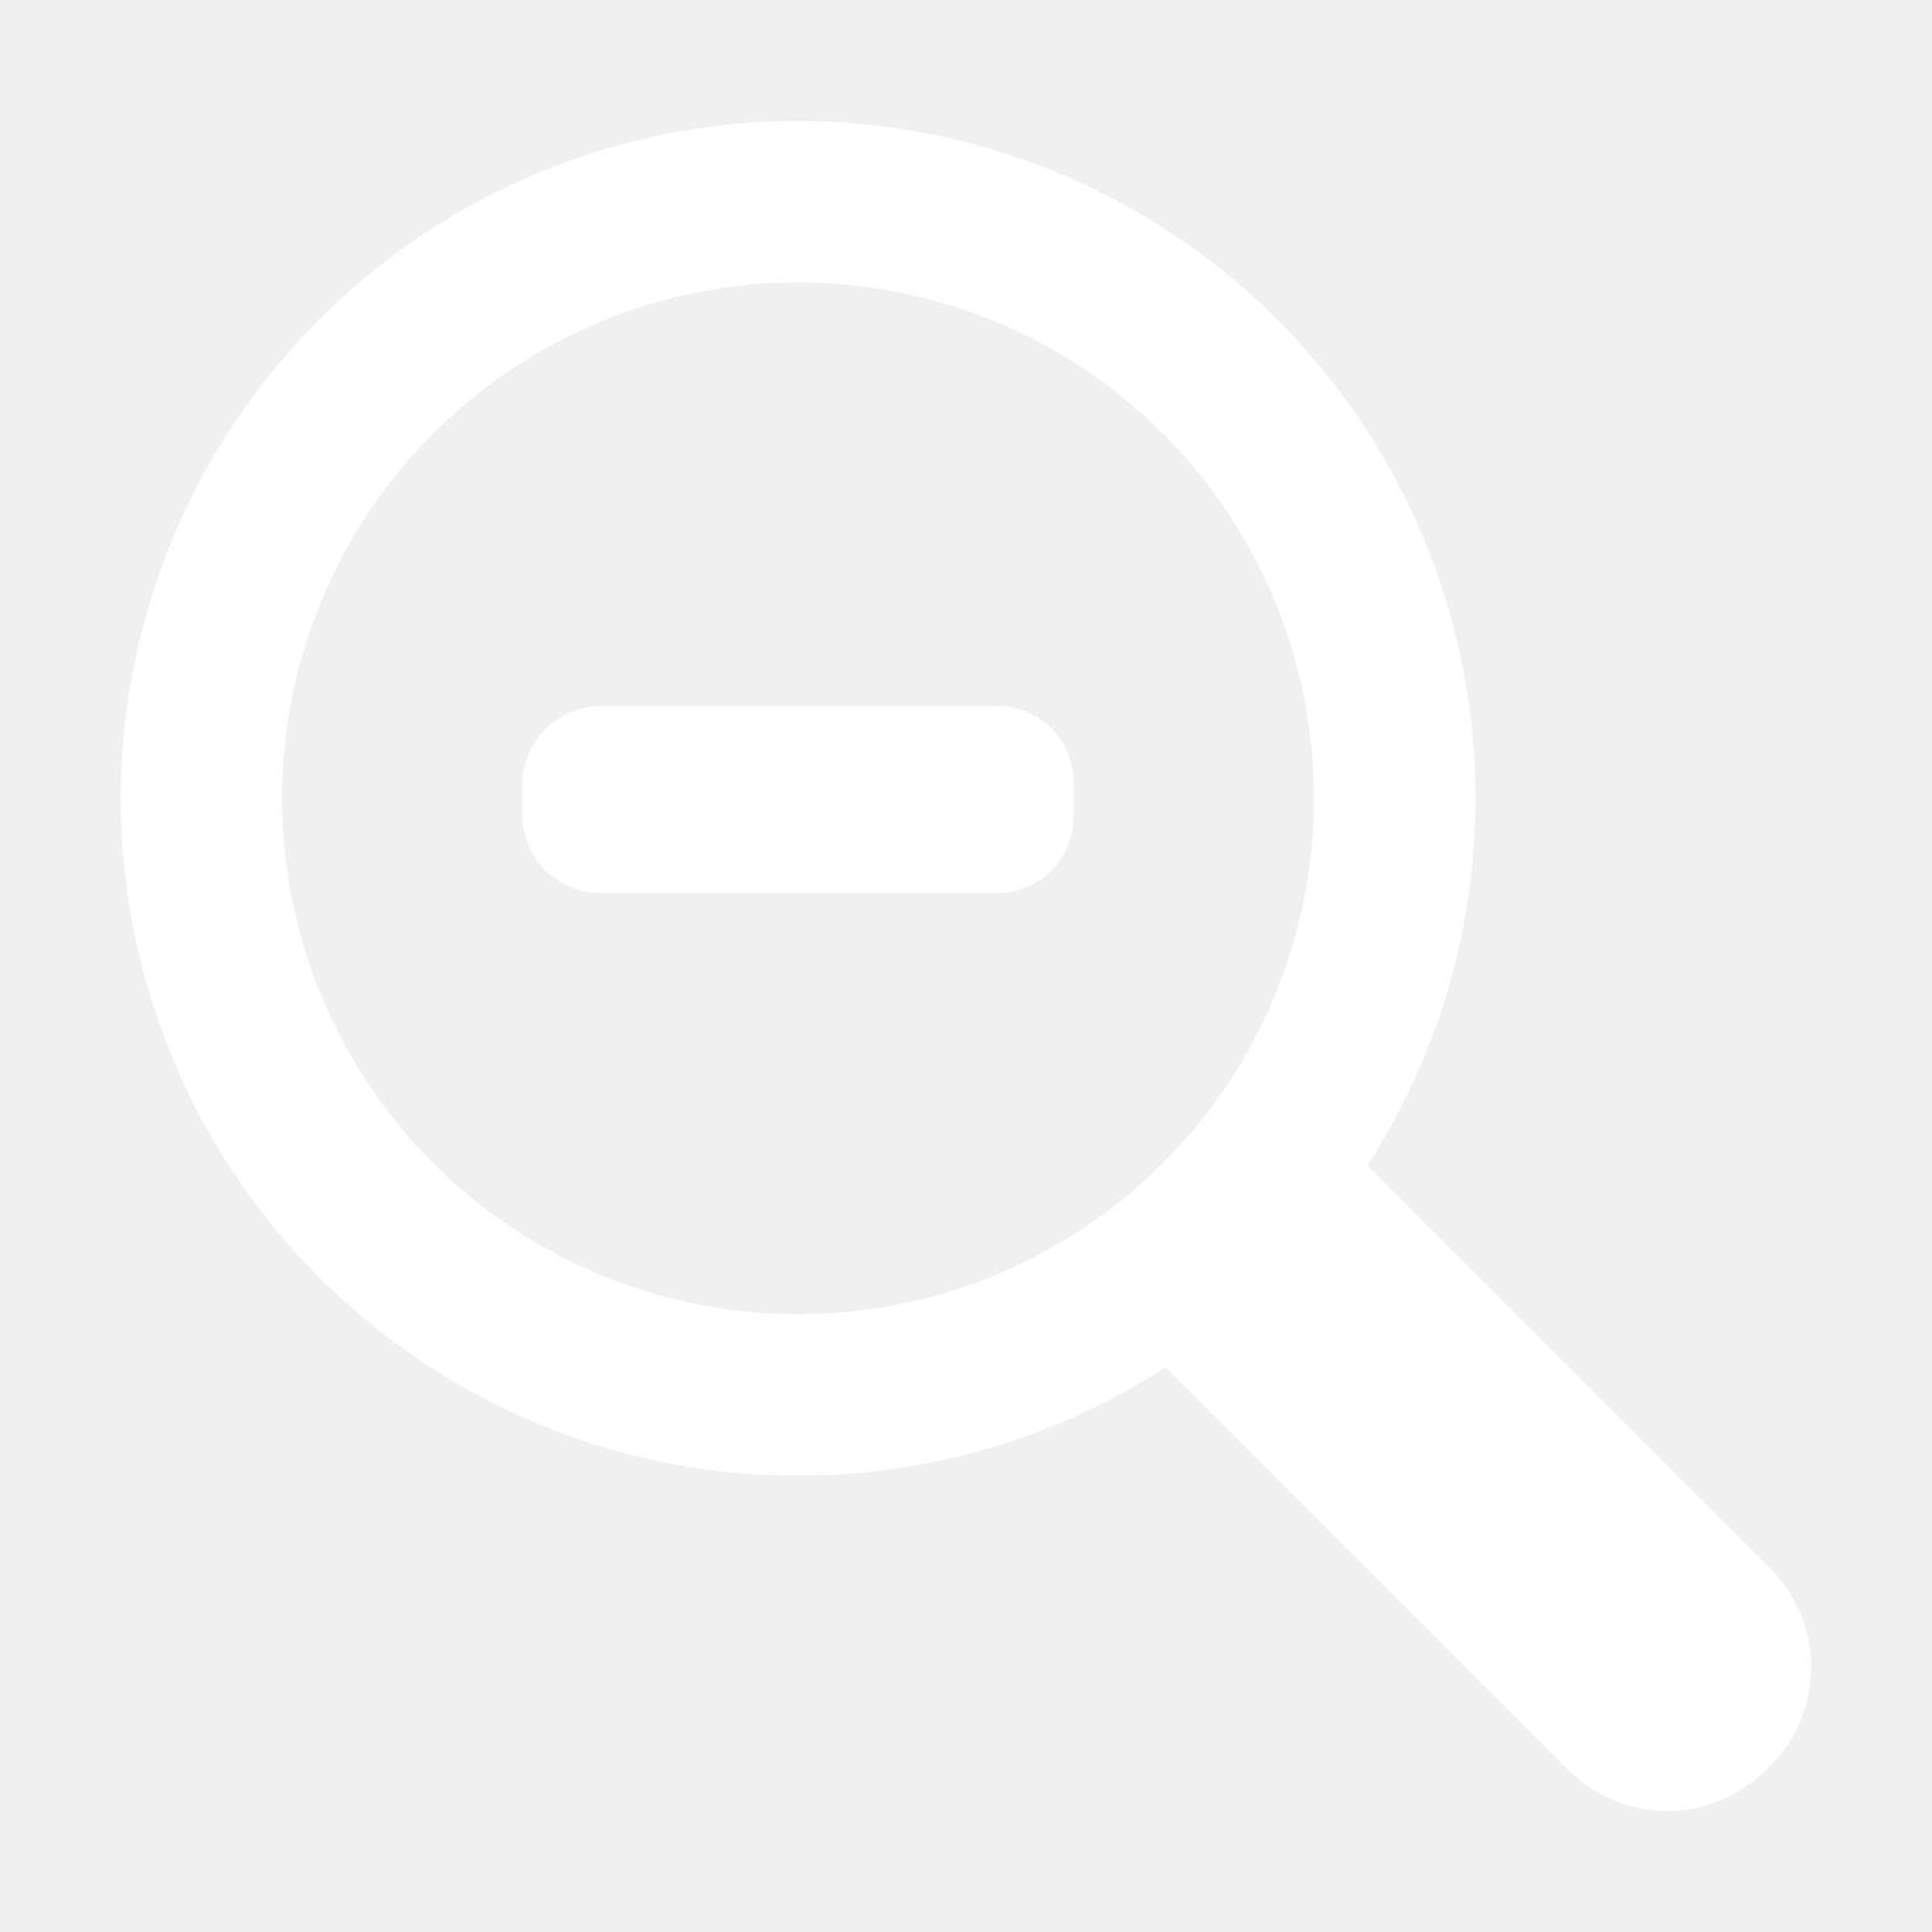
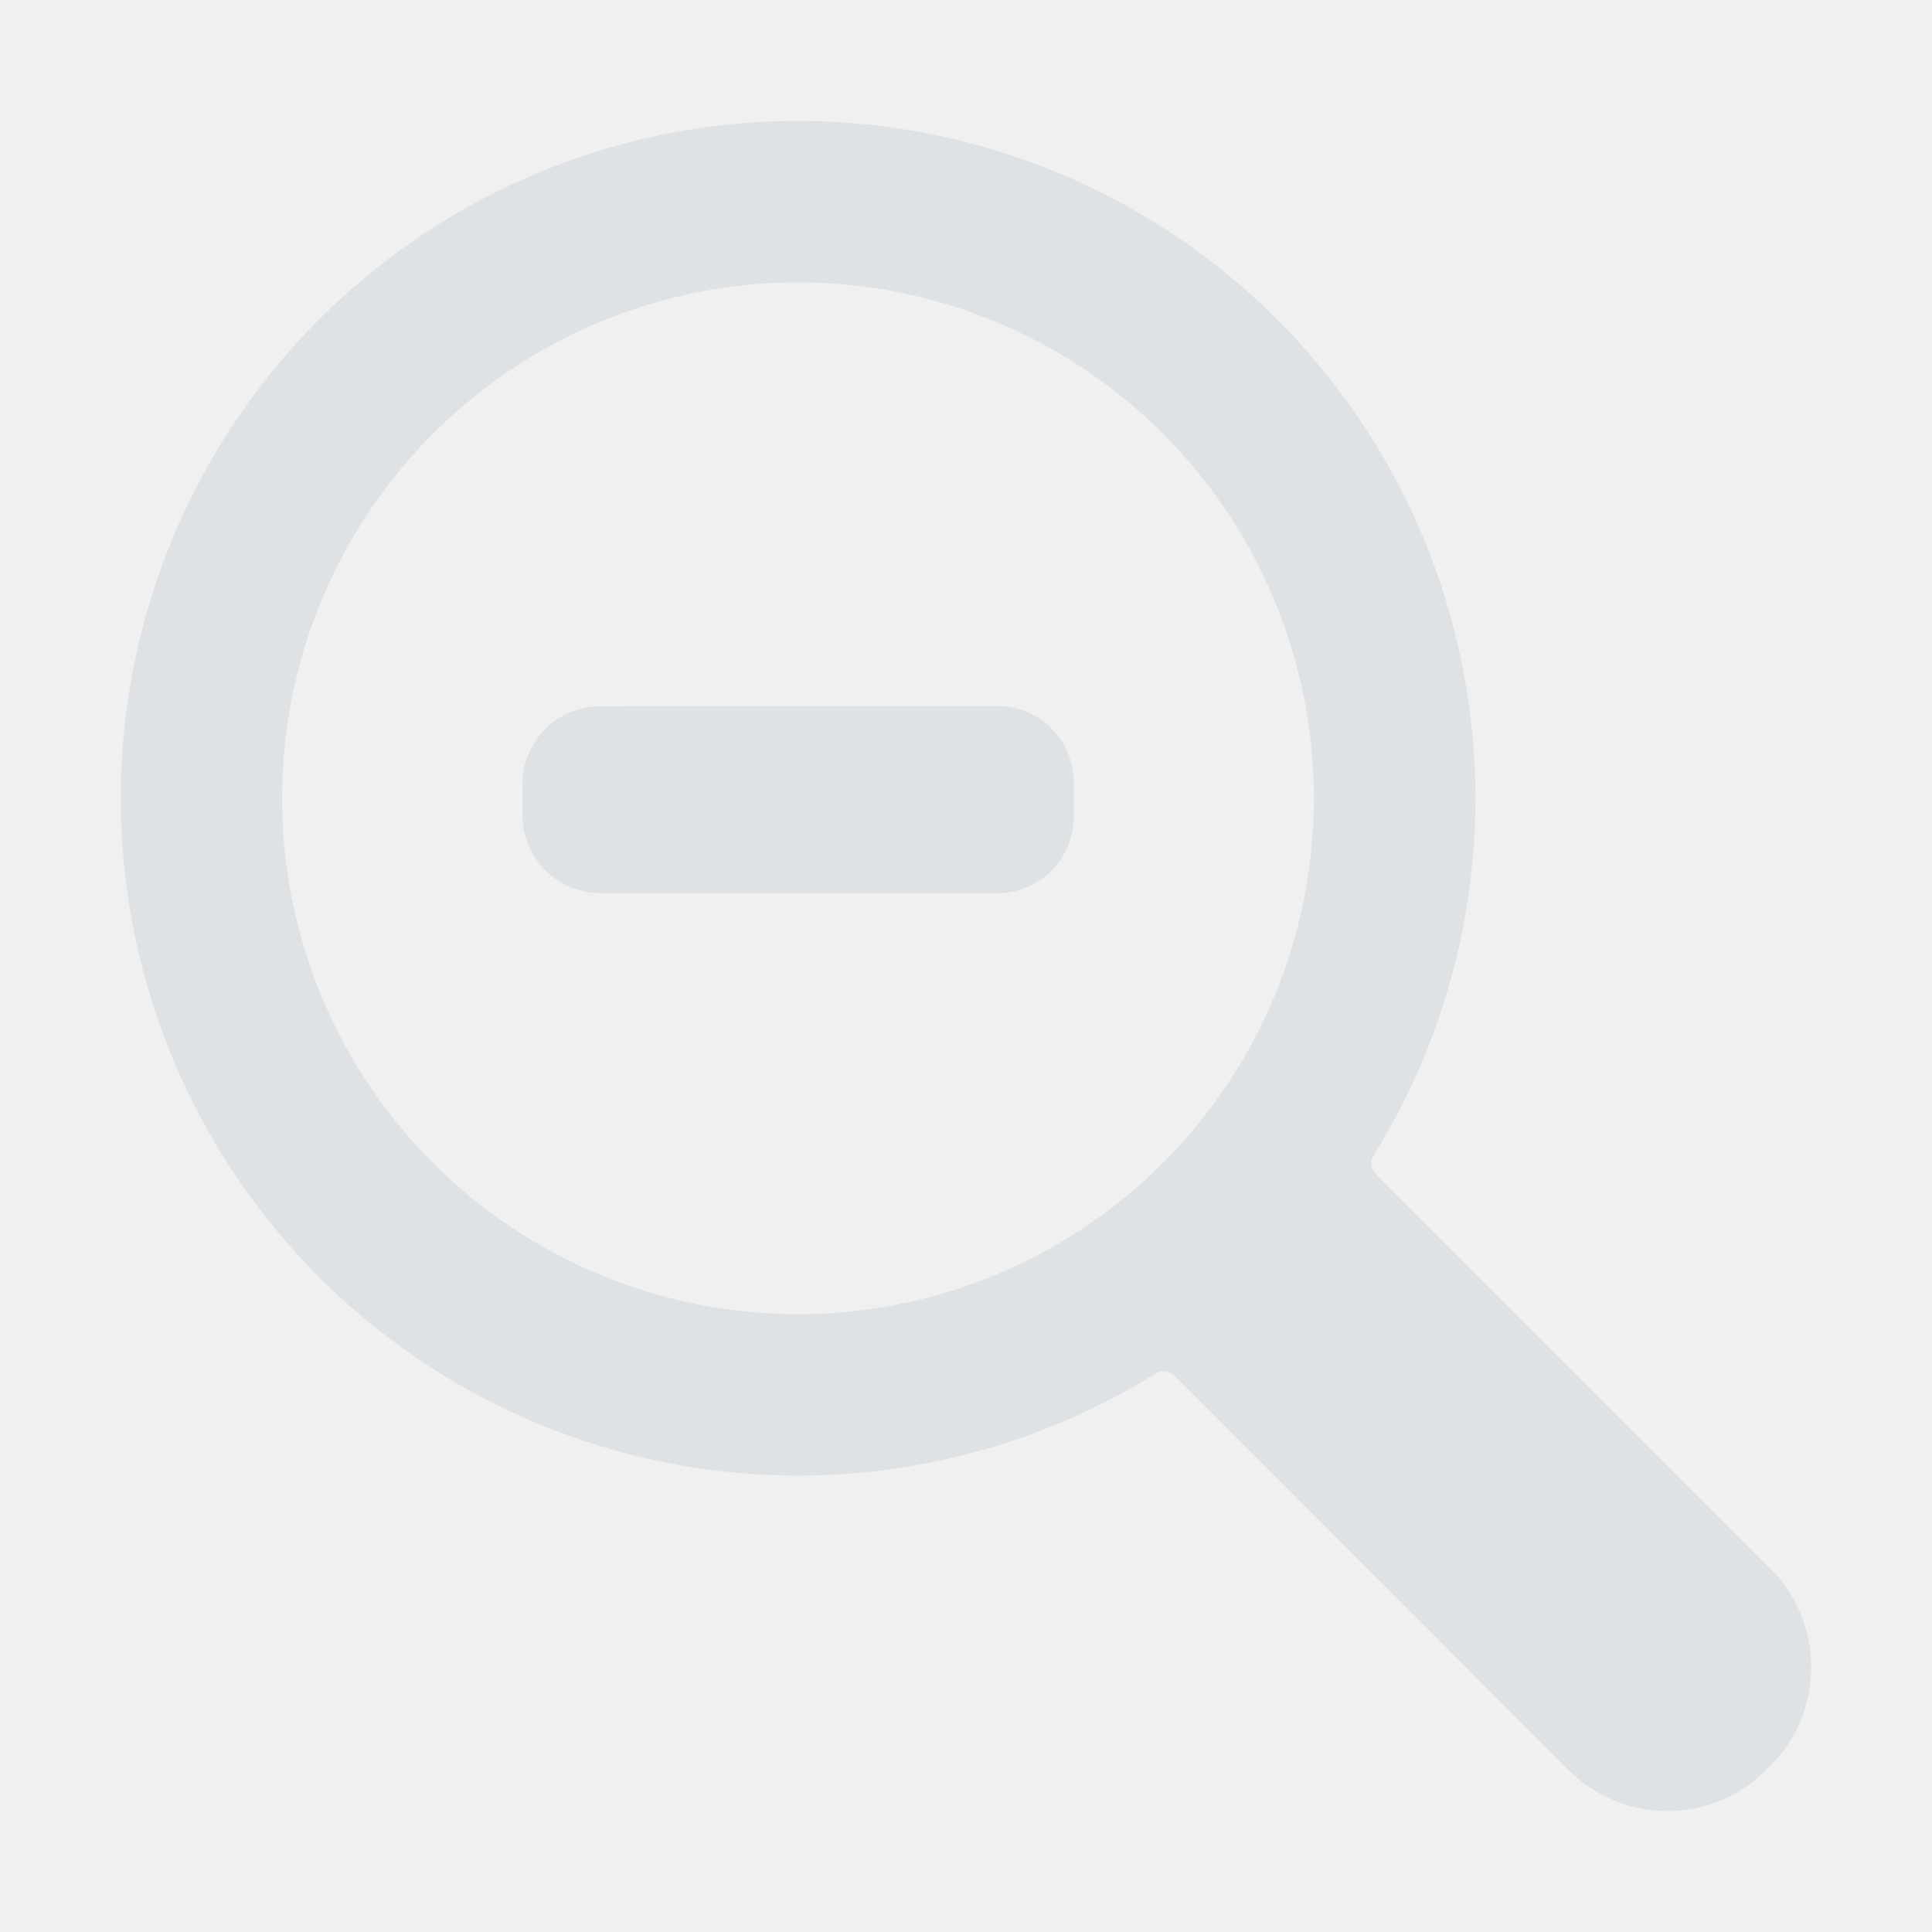
- <svg xmlns="http://www.w3.org/2000/svg" width="100%" height="100%" viewBox="0 0 128 128" version="1.1" xml:space="preserve" style="fill-rule:evenodd;clip-rule:evenodd;stroke-linejoin:round;stroke-miterlimit:2;">
-   <path d="M117.33,103.96L90.59,77.22C96.6,67.91 98.95,56.71 97.19,45.77C95.43,34.83 89.69,24.93 81.06,17.97C72.44,11.01 61.54,7.49 50.48,8.08C39.42,8.67 28.96,13.34 21.13,21.18C13.3,29.02 8.65,39.48 8.06,50.54C7.48,61.6 11.01,72.49 17.98,81.11C24.95,89.73 34.85,95.46 45.79,97.21C56.73,98.96 67.93,96.6 77.24,90.58L103.97,117.32C105.7,119.03 108.03,119.99 110.46,119.99C112.89,119.99 115.22,119.03 116.95,117.32L117.33,116.94C119.04,115.21 120,112.88 120,110.45C120,108.02 119.04,105.69 117.33,103.96ZM77.04,77.06C70.63,83.47 61.94,87.07 52.87,87.07C43.8,87.07 35.11,83.47 28.7,77.06C22.29,70.65 18.69,61.95 18.69,52.89C18.69,43.83 22.29,35.13 28.7,28.72C35.11,22.31 43.81,18.71 52.87,18.71C61.94,18.71 70.63,22.31 77.04,28.72C83.45,35.13 87.05,43.82 87.05,52.89C87.05,61.96 83.45,70.65 77.04,77.06Z" style="fill:white;fill-rule:nonzero;" />
-   <path d="M66.08,46.78L39.79,46.78C38.43,46.78 37.12,47.32 36.15,48.28C35.18,49.24 34.63,50.54 34.61,51.9L34.61,54.12C34.64,55.47 35.2,56.76 36.17,57.7C37.14,58.64 38.44,59.17 39.79,59.17L66.06,59.17C67.41,59.17 68.71,58.64 69.66,57.68C70.61,56.72 71.14,55.42 71.13,54.07L71.13,51.89C71.15,50.54 70.63,49.23 69.68,48.27C68.73,47.31 67.43,46.77 66.08,46.77L66.08,46.78Z" style="fill:white;fill-rule:nonzero;" />
+ <svg xmlns="http://www.w3.org/2000/svg" id="icon" width="128" height="128" viewBox="0 0 128 128">
+   <path d="M117.329,103.959l-26.184-26.184c-.328-.328-.38-.834-.136-1.228,5.693-9.175,7.891-20.106,6.173-30.785-1.759-10.94-7.504-20.841-16.126-27.8-8.623-6.958-19.515-10.479-30.579-9.887-11.064.593-21.518,5.258-29.349,13.096-7.831,7.838-12.485,18.297-13.066,29.361-.581,11.065,2.951,21.953,9.917,30.57,6.967,8.616,16.874,14.35,27.814,16.099,10.679,1.706,21.607-.502,30.776-6.203.395-.245.903-.193,1.231.136l26.168,26.182c2.625,2.604,6.652,3.47,10.297,1.863,1.048-.462,1.978-1.157,2.788-1.966l.164-.164c.81-.81,1.506-1.74,1.969-2.788,1.612-3.644.746-7.677-1.859-10.303h.003ZM77.041,77.055c-6.41,6.412-15.104,10.014-24.17,10.015-9.066,0-17.761-3.6-24.173-10.01-6.411-6.411-10.012-15.105-10.012-24.17s3.601-17.761,10.012-24.17c6.412-6.411,15.106-10.011,24.173-10.01,9.066,0,17.761,3.603,24.17,10.015,6.408,6.41,10.007,15.102,10.007,24.166s-3.599,17.757-10.007,24.168v-.002Z" style="fill: #dfe2e5;" />
+   <path d="M66.077,46.776l-26.286.013c-1.362-.004-2.672.531-3.643,1.489-.969.957-1.522,2.259-1.536,3.623v2.219c.032,1.352.591,2.639,1.559,3.584.968.945,2.267,1.474,3.62,1.473h26.273s0,0,0,0c1.351.004,2.647-.533,3.6-1.49.952-.958,1.483-2.257,1.471-3.608v-2.179c.022-1.355-.502-2.66-1.453-3.625-.951-.964-2.25-1.504-3.604-1.5h0Z" style="fill: #dfe2e5;" />
</svg>
